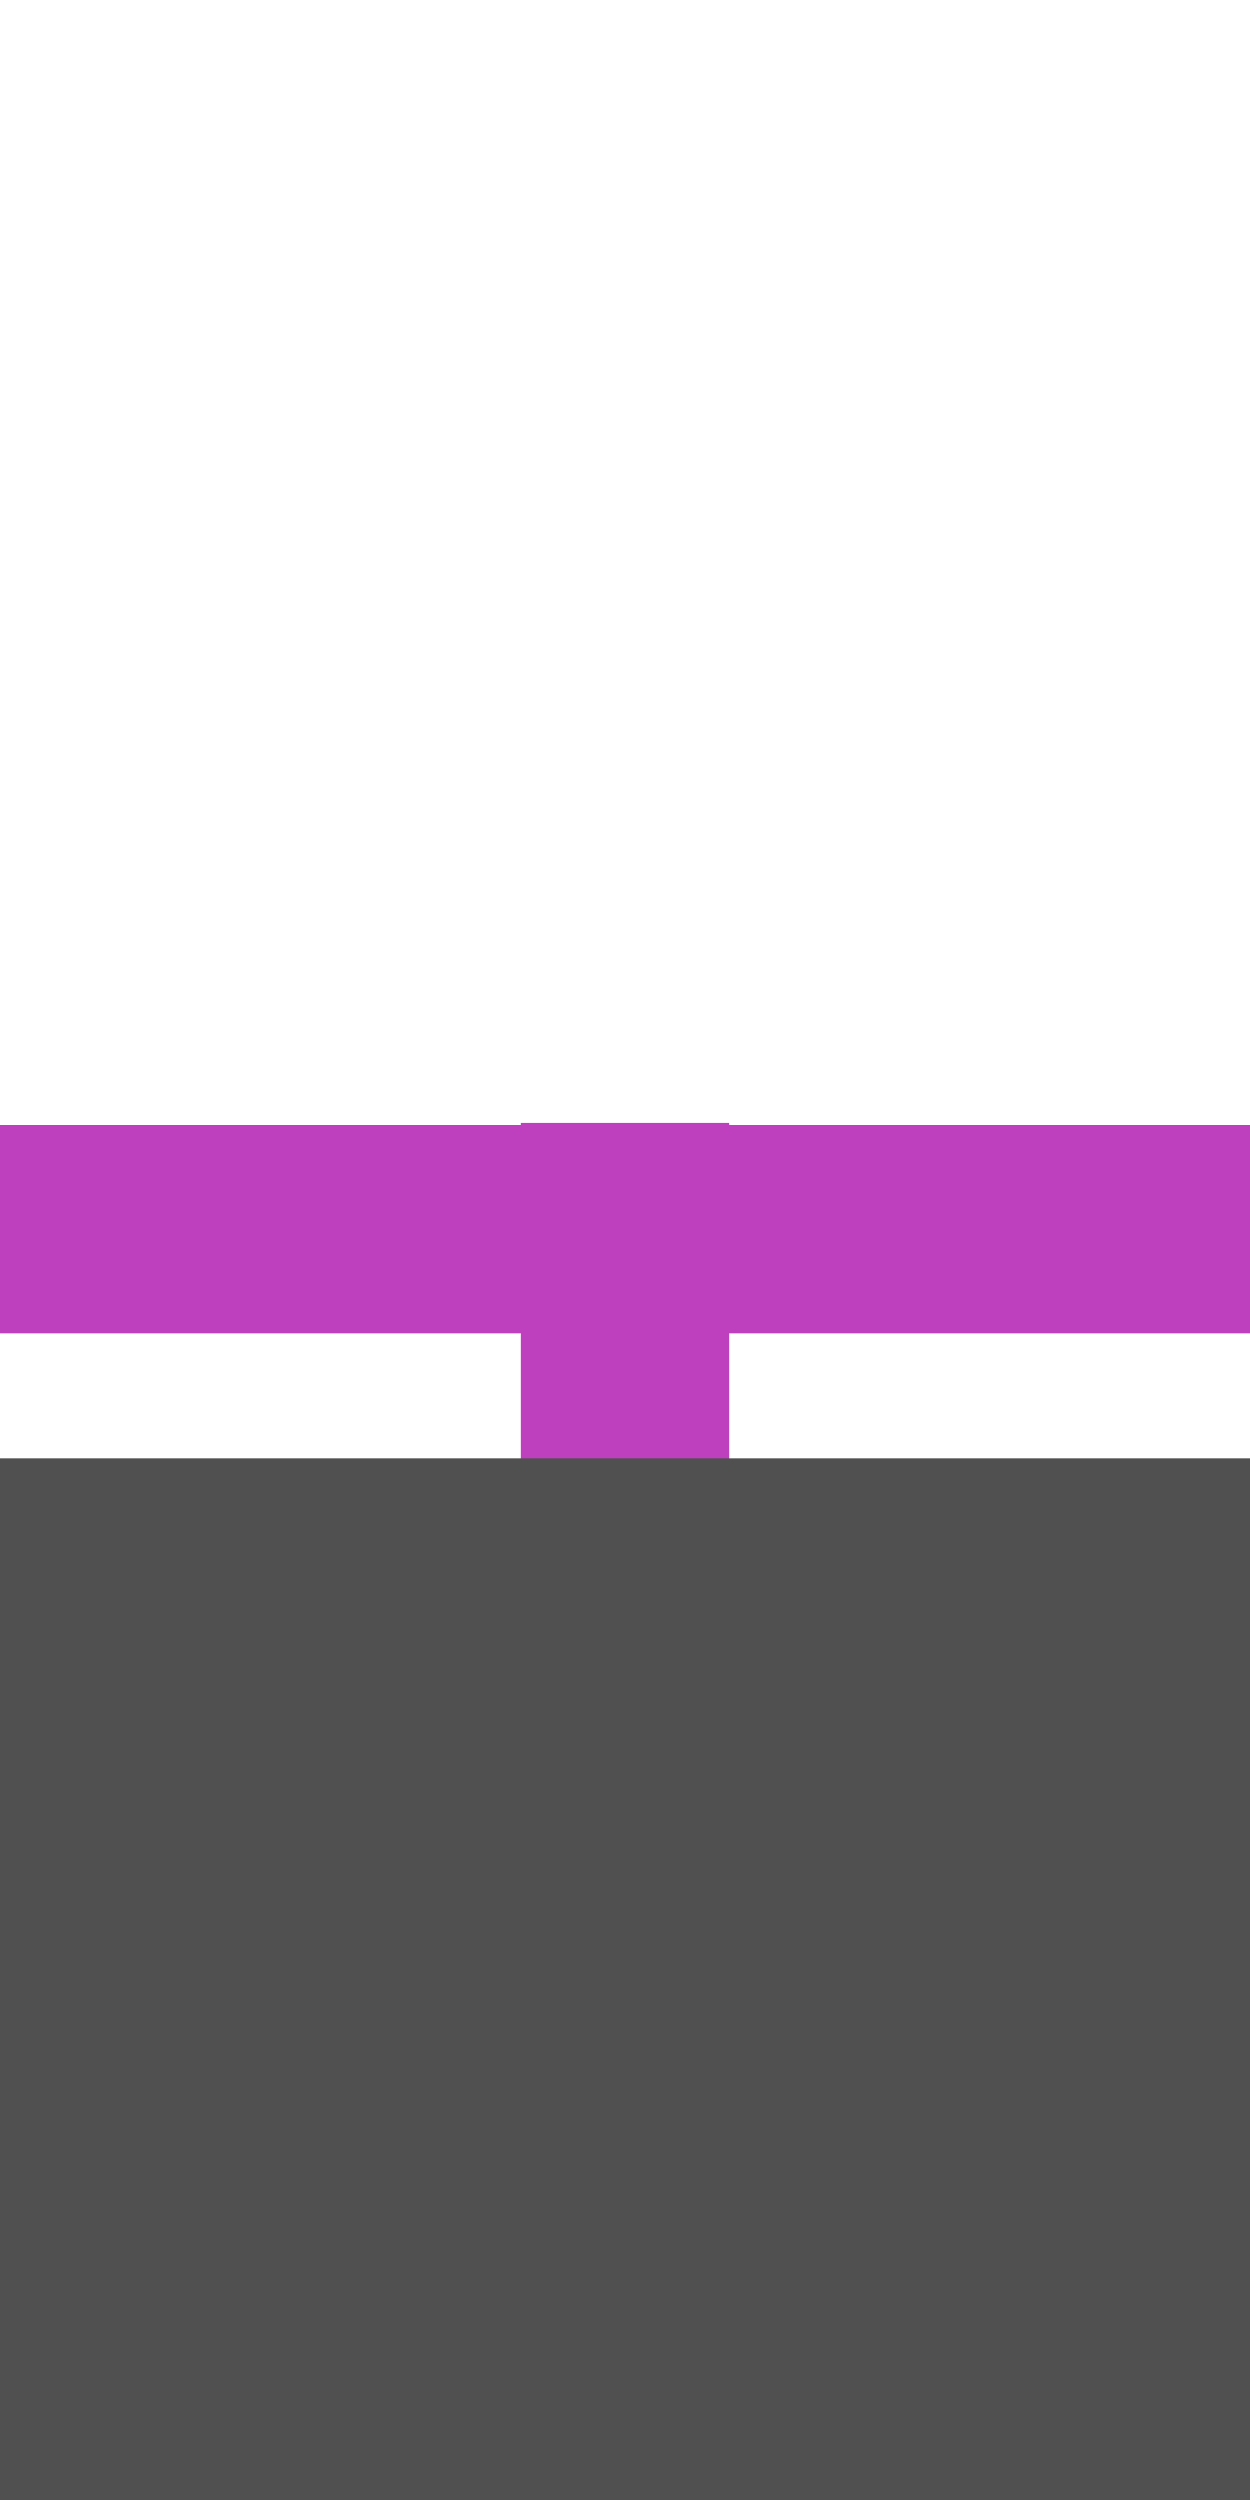
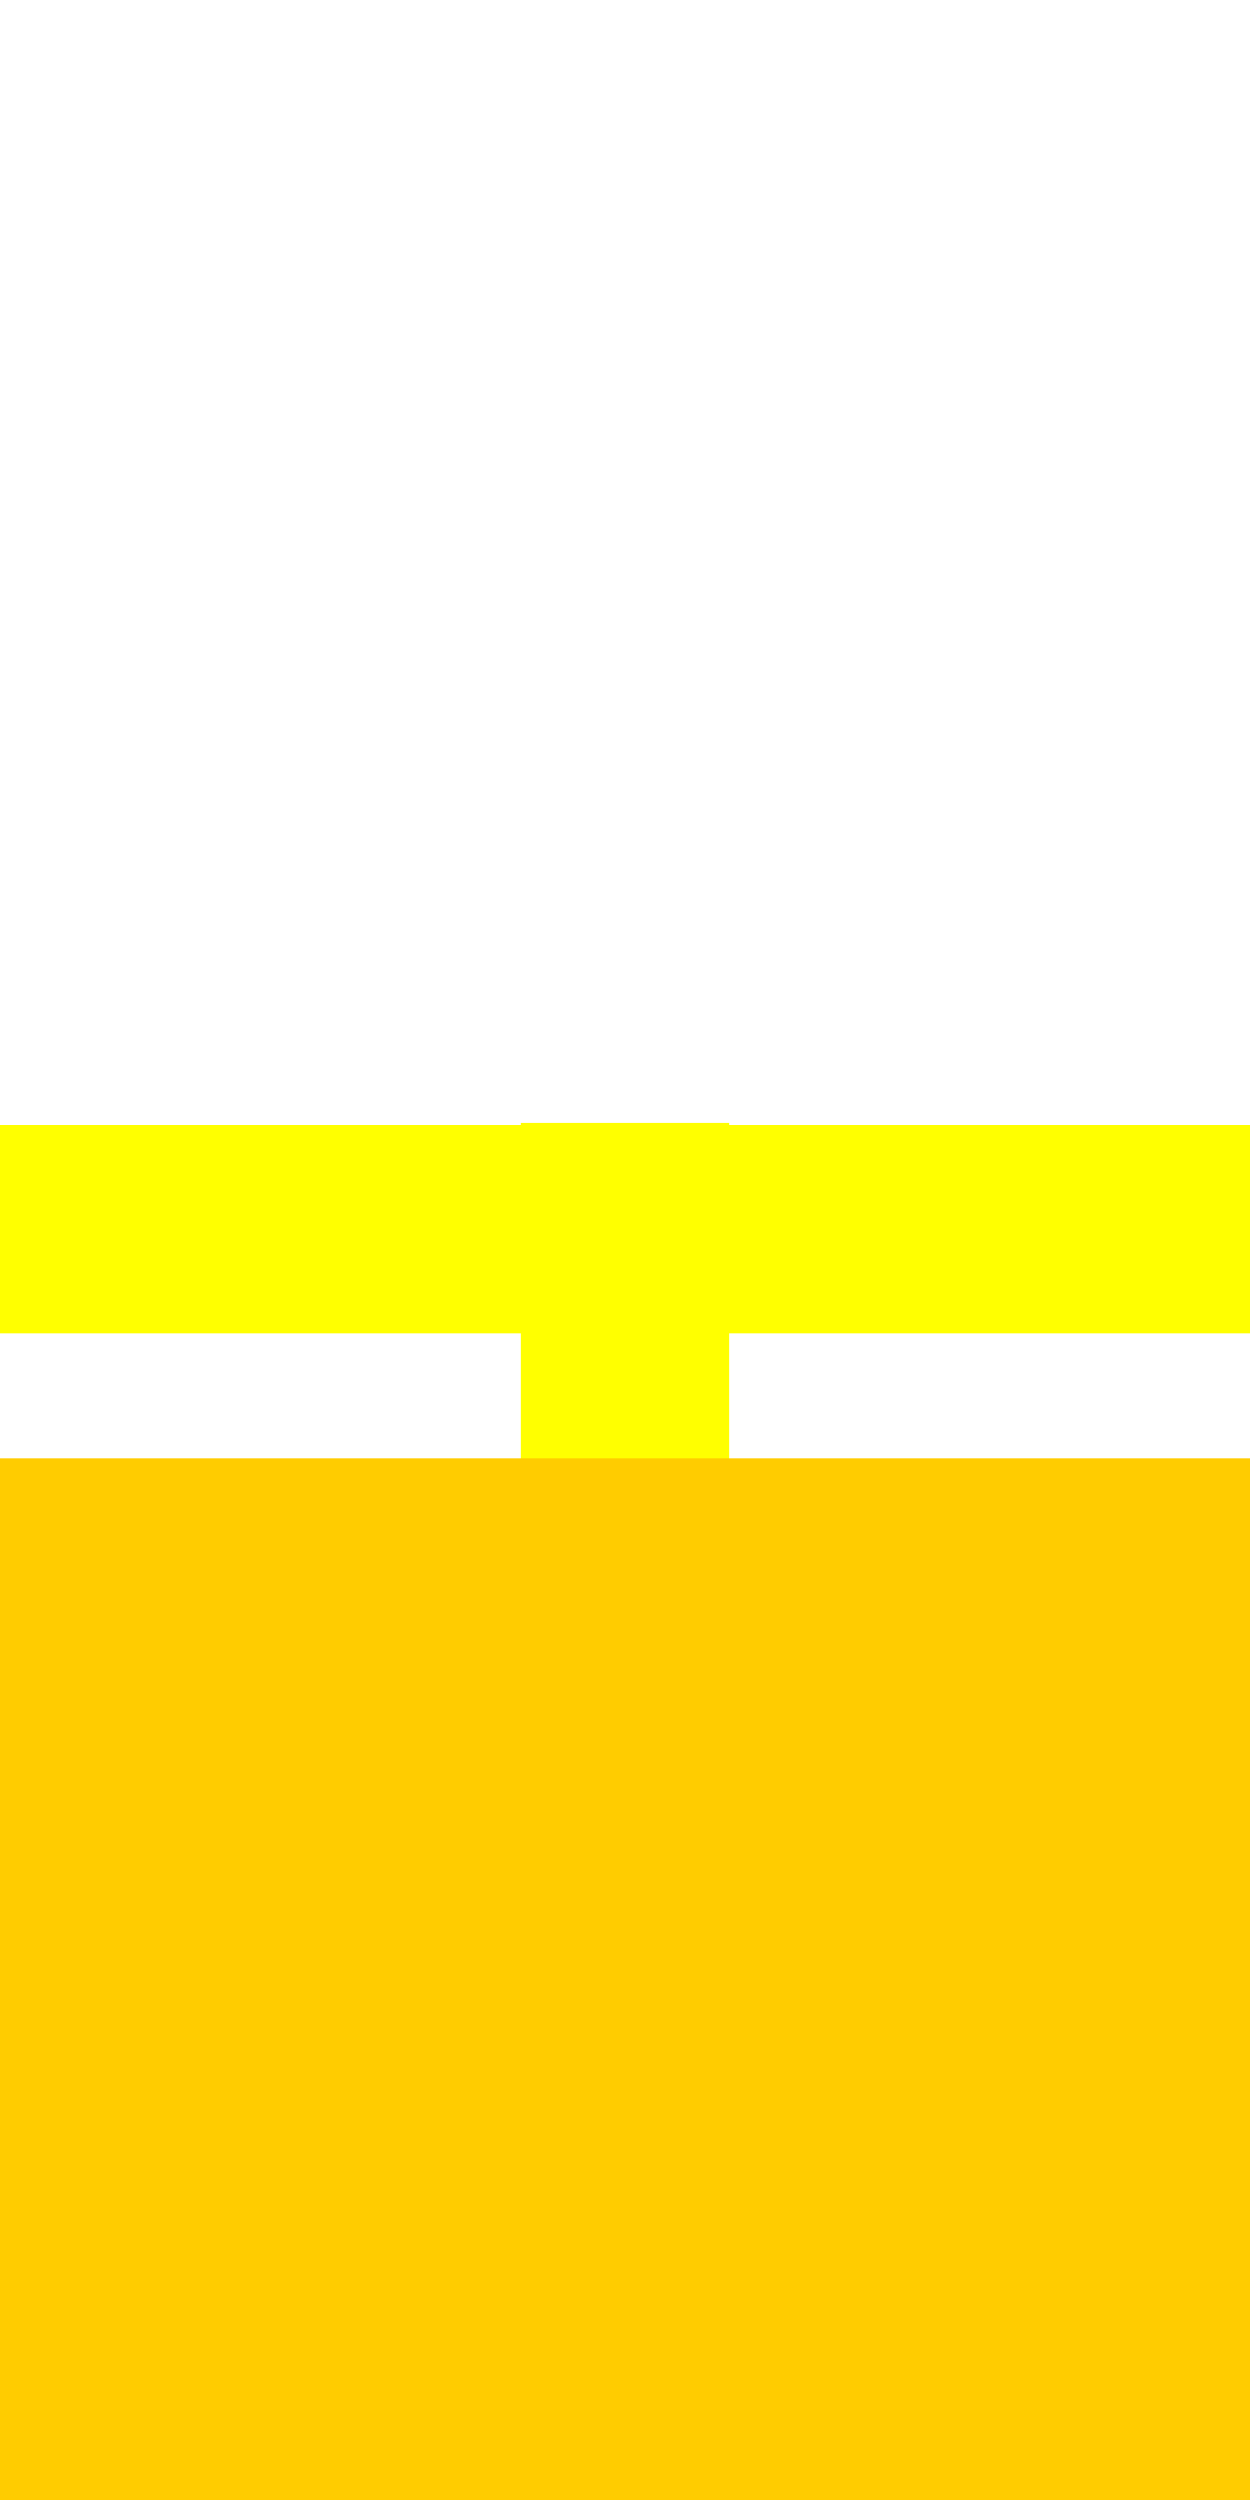
<svg xmlns="http://www.w3.org/2000/svg" version="1.1" preserveAspectRatio="none" x="0px" y="0px" width="30px" height="60px" viewBox="0 -30 30 60">
-   <path fill="#BF40BF" stroke="none" d=" M 30 -3 L 17.5 -3 17.5 -3.05 12.5 -3.05 12.5 -3 0 -3 0 2 12.5 2 12.5 26.95 17.5 26.95 17.5 2 30 2 30 -3 Z" />
-   <path fill="#505050" stroke="none" d=" M 0 5 L 0 30 30 30 30 5 0 5 Z" />
+   <path fill="#FFFF00" stroke="none" d=" M 30 -3 L 17.5 -3 17.5 -3.05 12.5 -3.05 12.5 -3 0 -3 0 2 12.5 2 12.5 26.95 17.5 26.95 17.5 2 30 2 30 -3 Z" />
+   <path fill="#FFCC00" stroke="none" d=" M 0 5 L 0 30 30 30 30 5 0 5 Z" />
</svg>
